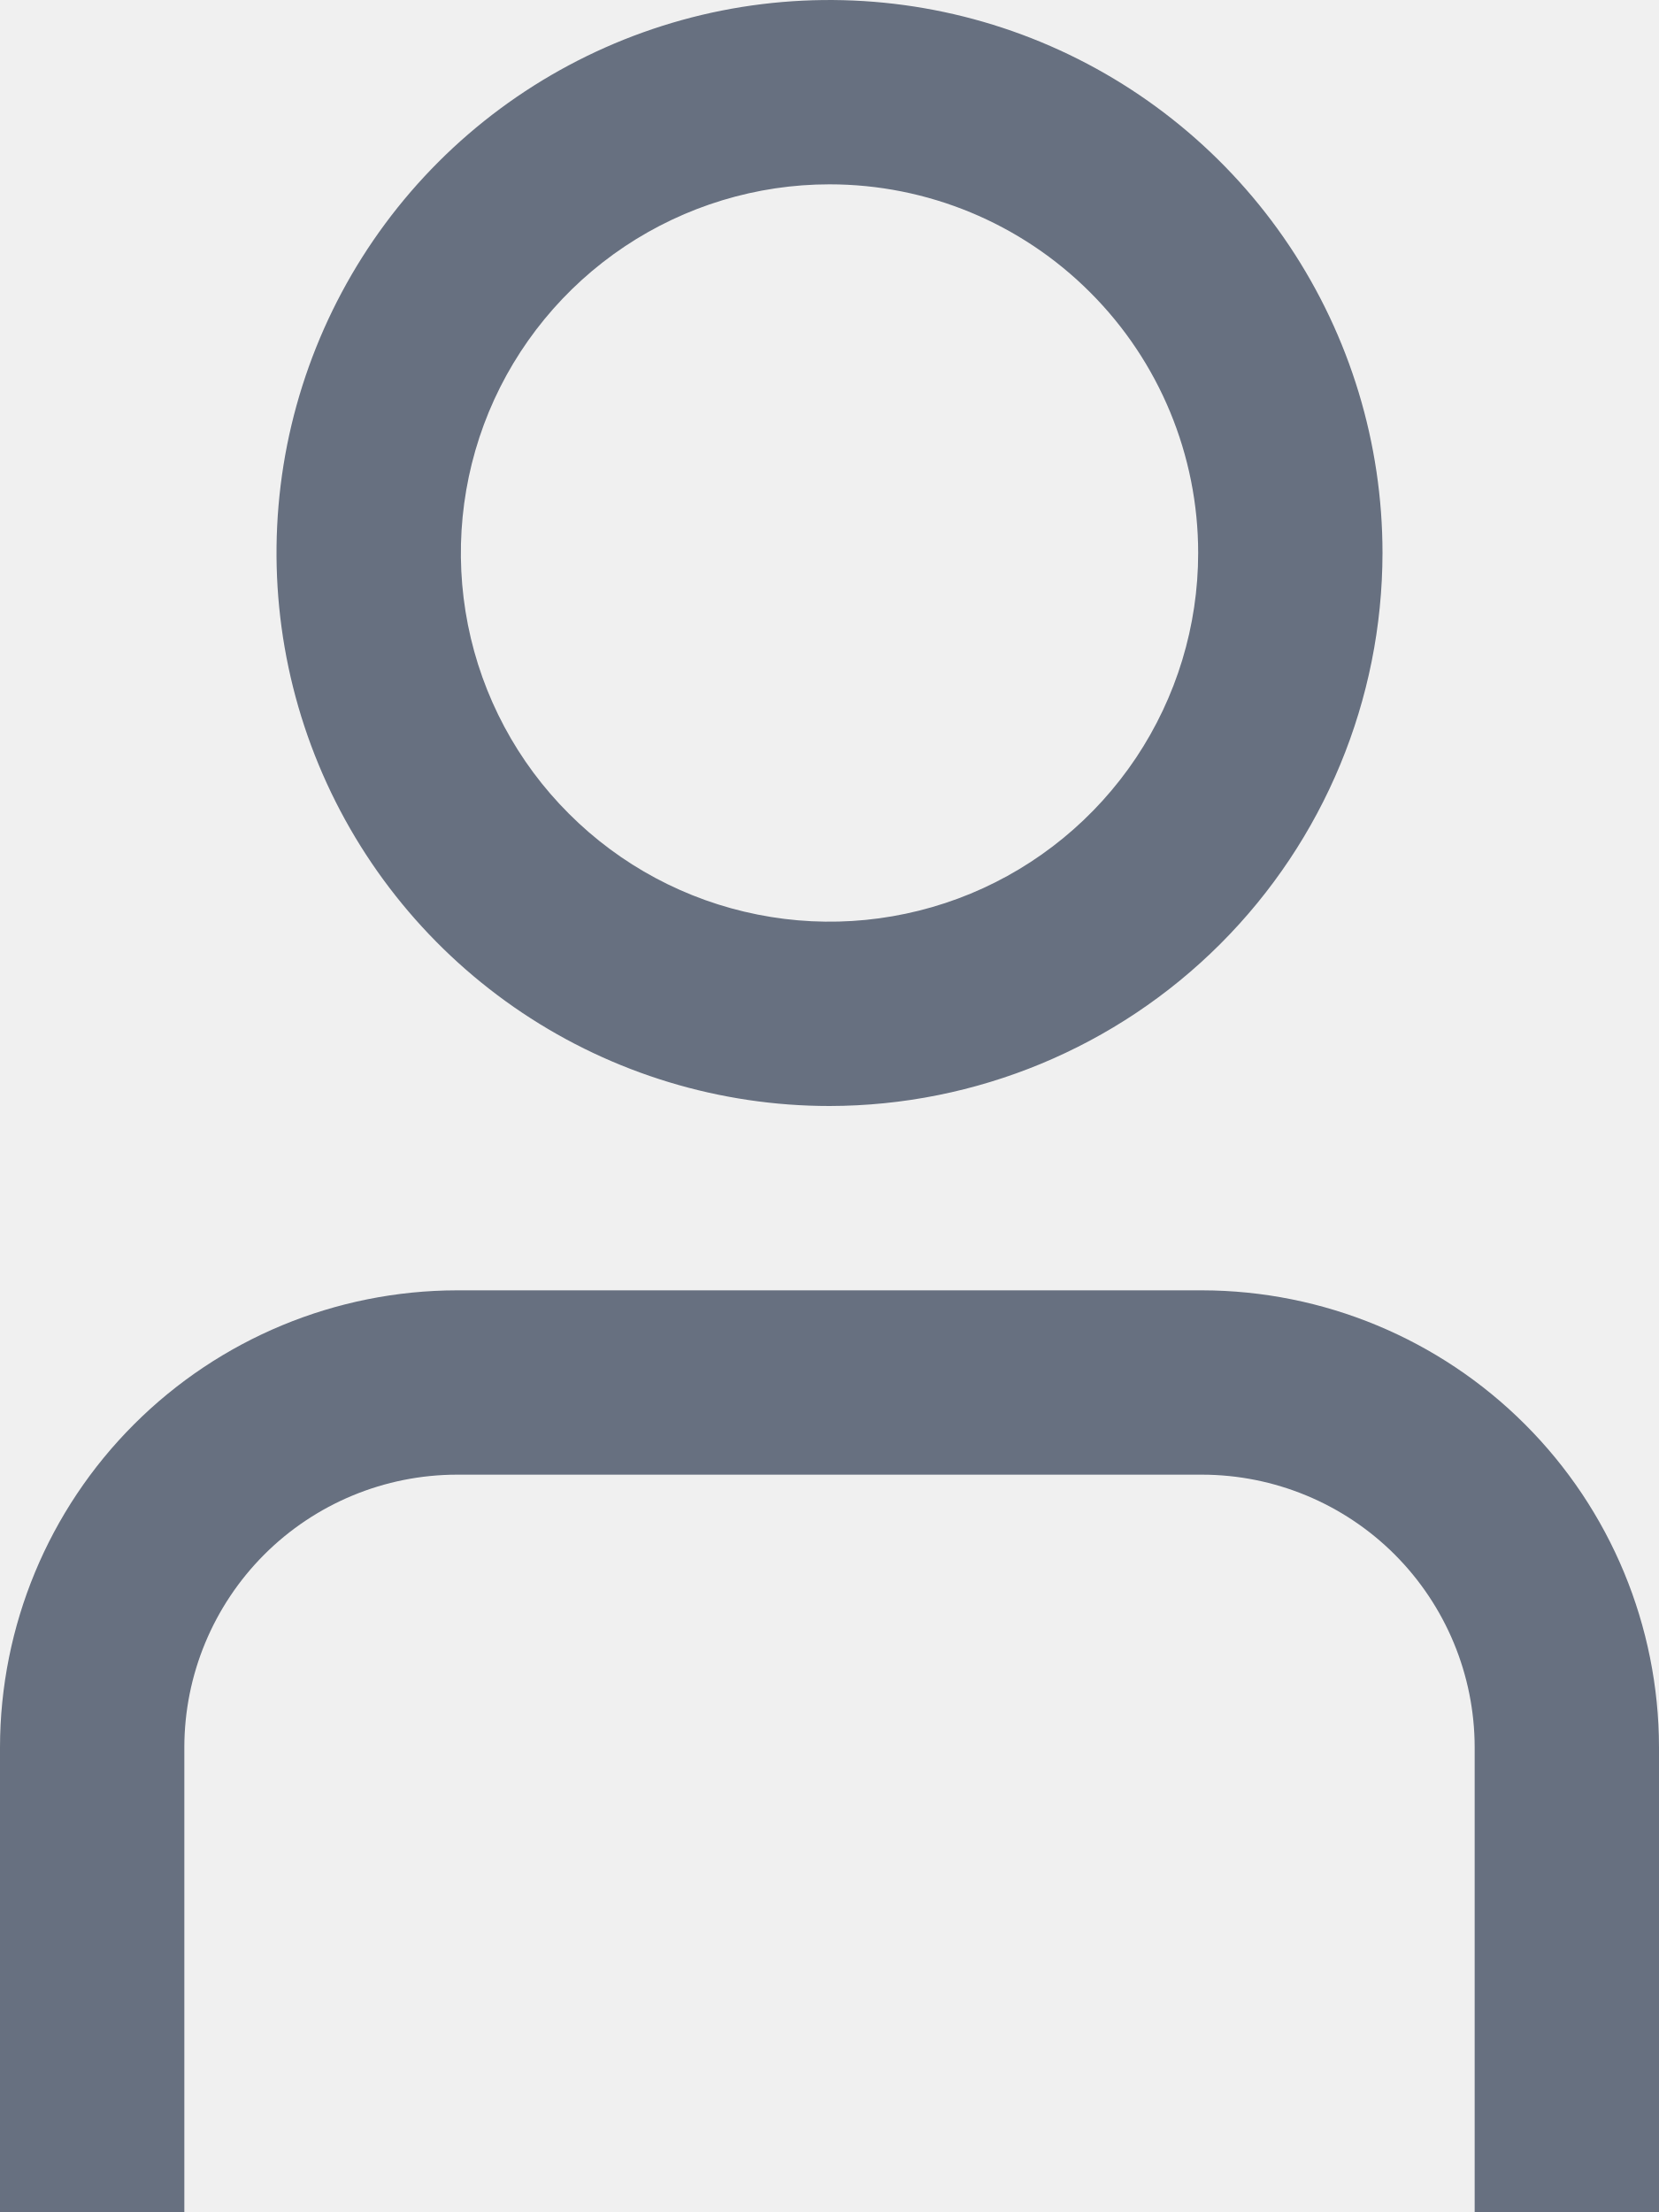
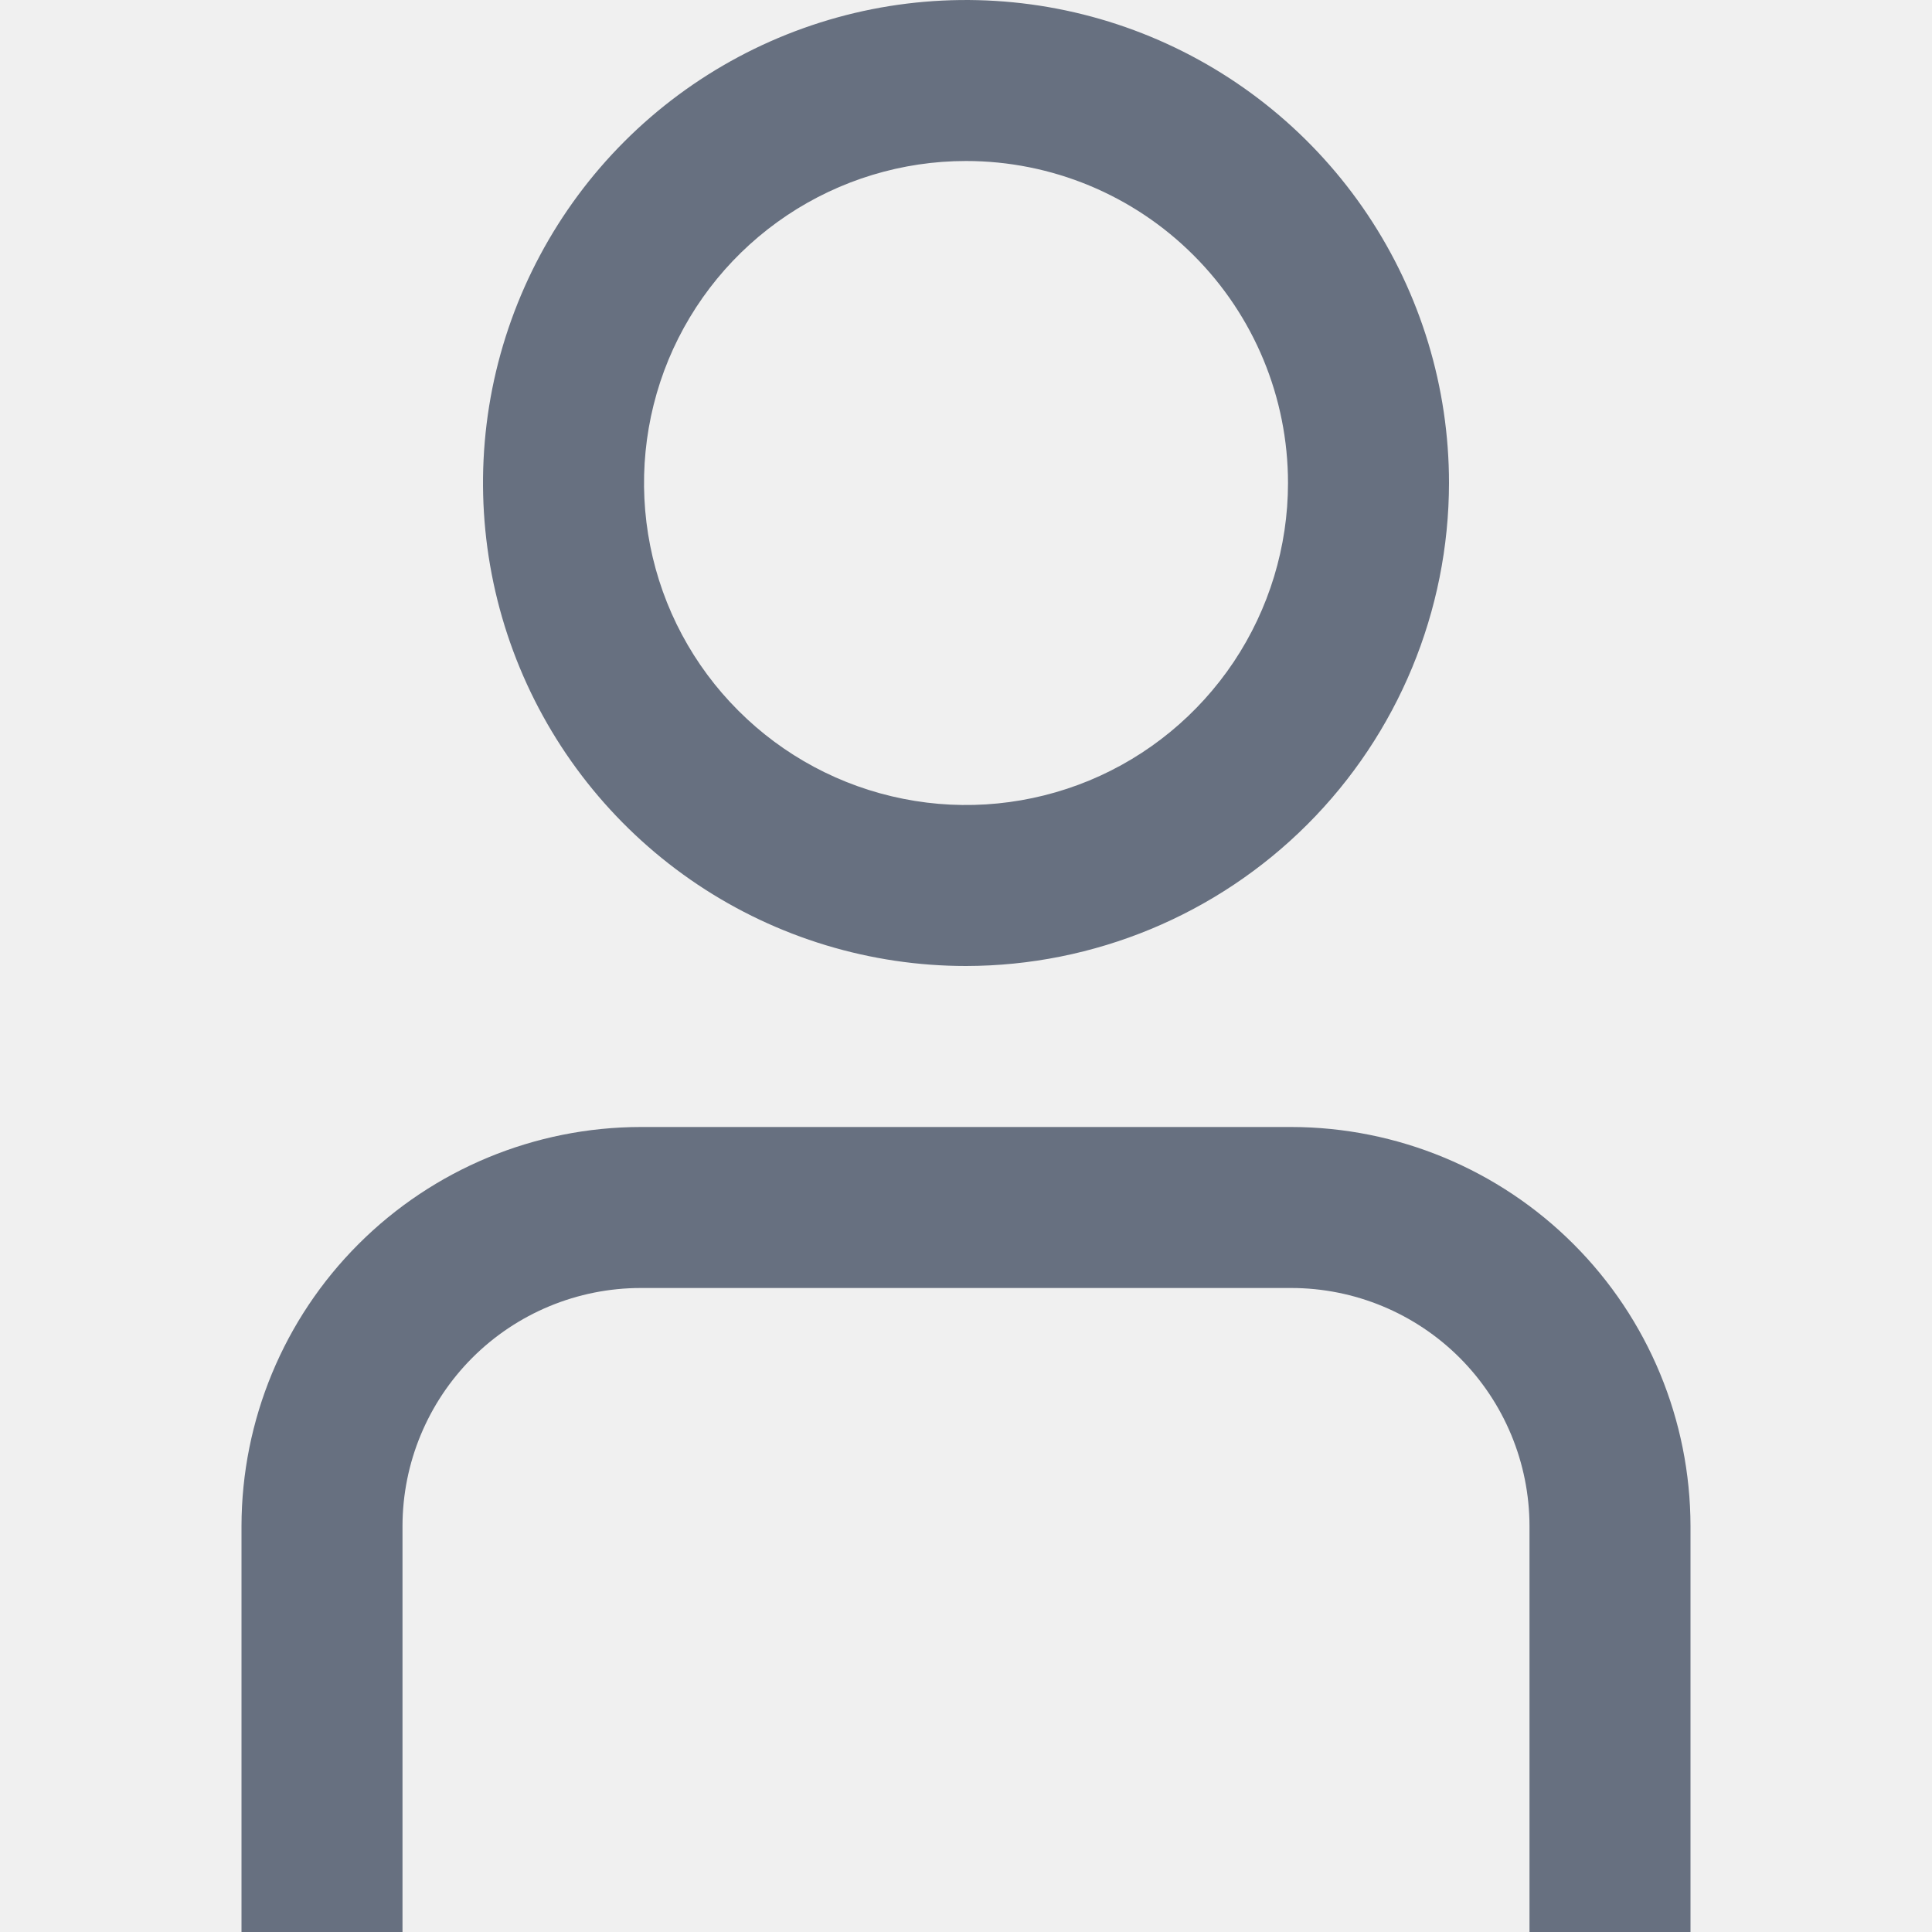
- <svg xmlns="http://www.w3.org/2000/svg" width="18" height="24" viewBox="0 0 18 24" fill="none">
-   <path d="M18 24H16V18.957C15.999 18.173 15.687 17.422 15.133 16.867C14.579 16.313 13.827 16.001 13.043 16H4.957C4.173 16.001 3.421 16.313 2.867 16.867C2.313 17.422 2.001 18.173 2 18.957V24H-7.62939e-06V18.957C0.002 17.643 0.524 16.383 1.454 15.454C2.383 14.525 3.643 14.002 4.957 14H13.043C14.357 14.002 15.617 14.525 16.546 15.454C17.476 16.383 17.998 17.643 18 18.957V24Z" fill="#677080" />
-   <path d="M9 12C7.813 12 6.653 11.648 5.667 10.989C4.68 10.329 3.911 9.392 3.457 8.296C3.003 7.2 2.884 5.993 3.115 4.829C3.347 3.666 3.918 2.596 4.757 1.757C5.596 0.918 6.666 0.347 7.829 0.115C8.993 -0.116 10.2 0.003 11.296 0.457C12.392 0.911 13.329 1.68 13.989 2.667C14.648 3.653 15 4.813 15 6C14.998 7.591 14.366 9.116 13.241 10.241C12.116 11.366 10.591 11.998 9 12ZM9 2C8.209 2 7.436 2.235 6.778 2.674C6.12 3.114 5.607 3.738 5.304 4.469C5.002 5.2 4.923 6.004 5.077 6.78C5.231 7.556 5.612 8.269 6.172 8.828C6.731 9.388 7.444 9.769 8.22 9.923C8.996 10.078 9.8 9.998 10.531 9.696C11.262 9.393 11.886 8.88 12.326 8.222C12.765 7.564 13 6.791 13 6C13 4.939 12.579 3.922 11.828 3.172C11.078 2.421 10.061 2 9 2Z" fill="#677080" />
+ <svg xmlns="http://www.w3.org/2000/svg" width="24" height="24" viewBox="0 0 24 24" fill="none">
+   <g clip-path="url(#clip0_1_264)">
+     <path d="M21 24H19V18.957C18.999 18.173 18.687 17.422 18.133 16.867C17.579 16.313 16.827 16.001 16.043 16H7.957C7.173 16.001 6.421 16.313 5.867 16.867C5.313 17.422 5.001 18.173 5 18.957V24H3V18.957C3.002 17.643 3.524 16.383 4.454 15.454C5.383 14.525 6.643 14.002 7.957 14H16.043C17.357 14.002 18.617 14.525 19.546 15.454C20.476 16.383 20.998 17.643 21 18.957V24Z" fill="#677080" />
+     <path d="M12 12C10.813 12 9.653 11.648 8.667 10.989C7.68 10.329 6.911 9.392 6.457 8.296C6.003 7.2 5.884 5.993 6.115 4.829C6.347 3.666 6.918 2.596 7.757 1.757C8.596 0.918 9.666 0.347 10.829 0.115C11.993 -0.116 13.2 0.003 14.296 0.457C15.392 0.911 16.329 1.68 16.989 2.667C17.648 3.653 18 4.813 18 6C17.998 7.591 17.366 9.116 16.241 10.241C15.116 11.366 13.591 11.998 12 12ZM12 2C11.209 2 10.435 2.235 9.778 2.674C9.12 3.114 8.607 3.738 8.304 4.469C8.002 5.2 7.923 6.004 8.077 6.78C8.231 7.556 8.612 8.269 9.172 8.828C9.731 9.388 10.444 9.769 11.22 9.923C11.996 10.078 12.8 9.998 13.531 9.696C14.262 9.393 14.886 8.88 15.326 8.222C15.765 7.564 16 6.791 16 6C16 4.939 15.579 3.922 14.828 3.172C14.078 2.421 13.061 2 12 2Z" fill="#677080" />
+   </g>
+   <defs>
+     <clipPath id="clip0_1_264">
+       <rect width="24" height="24" fill="white" />
+     </clipPath>
+   </defs>
</svg>
